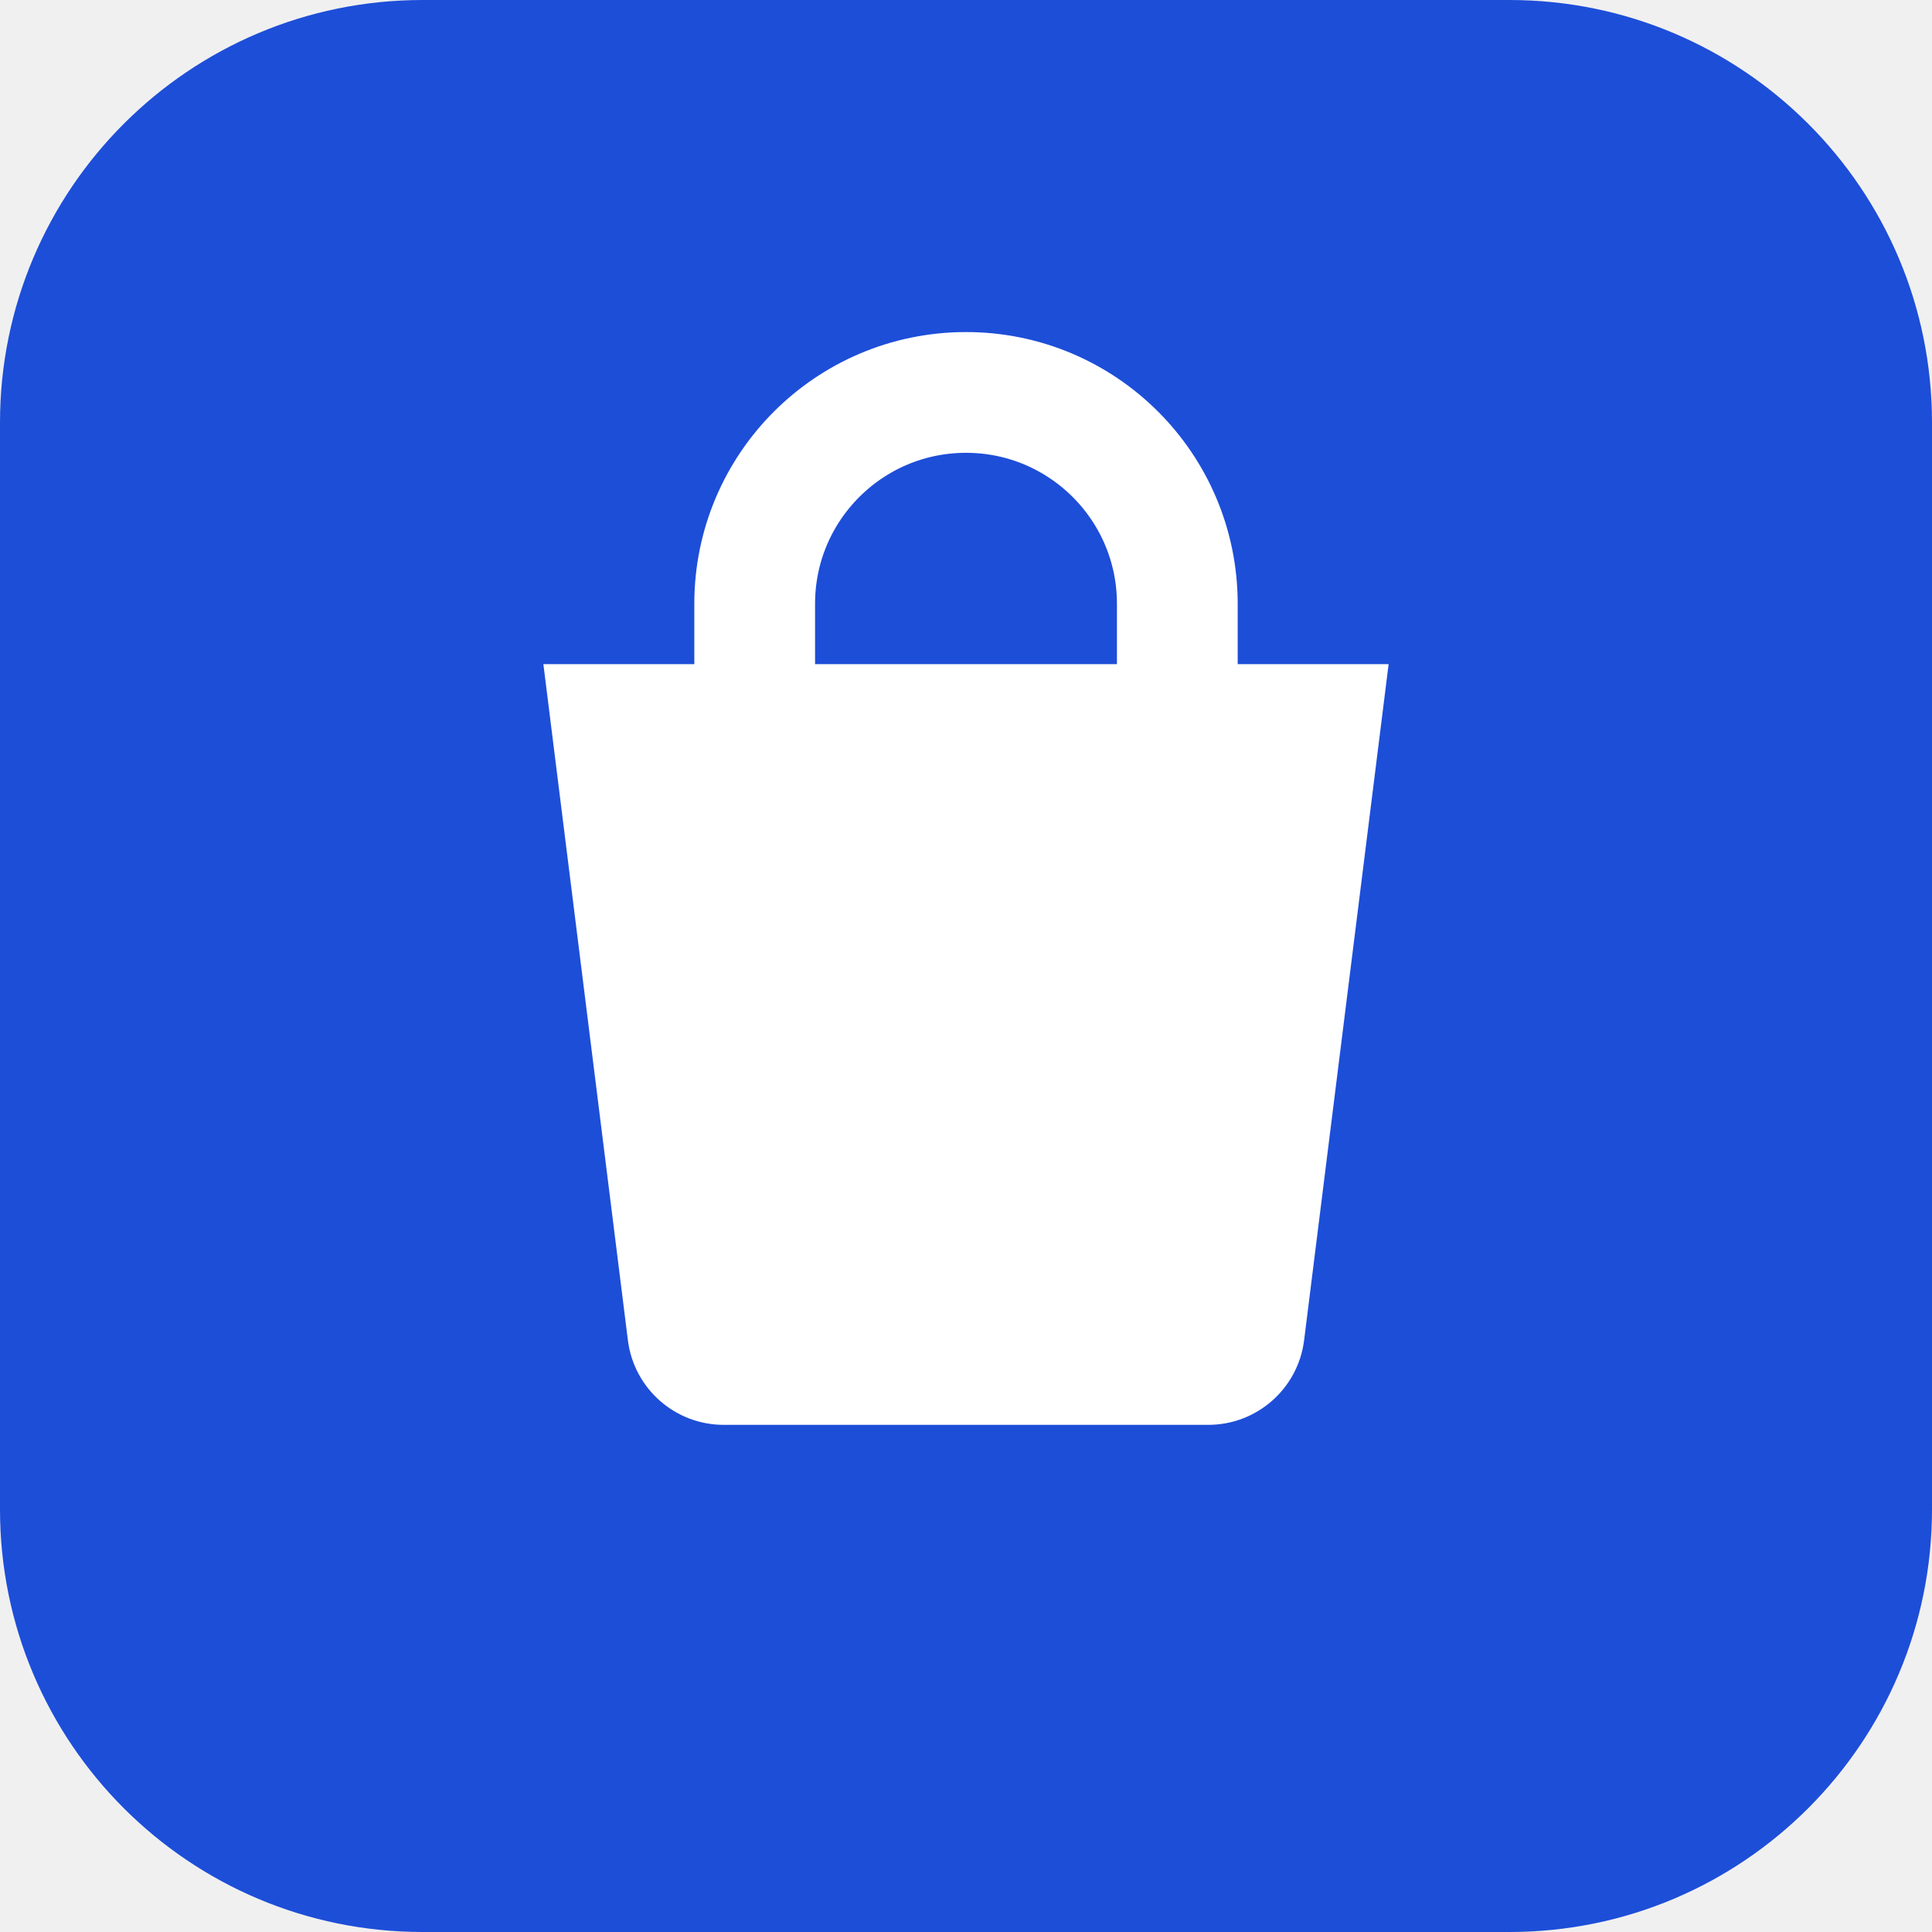
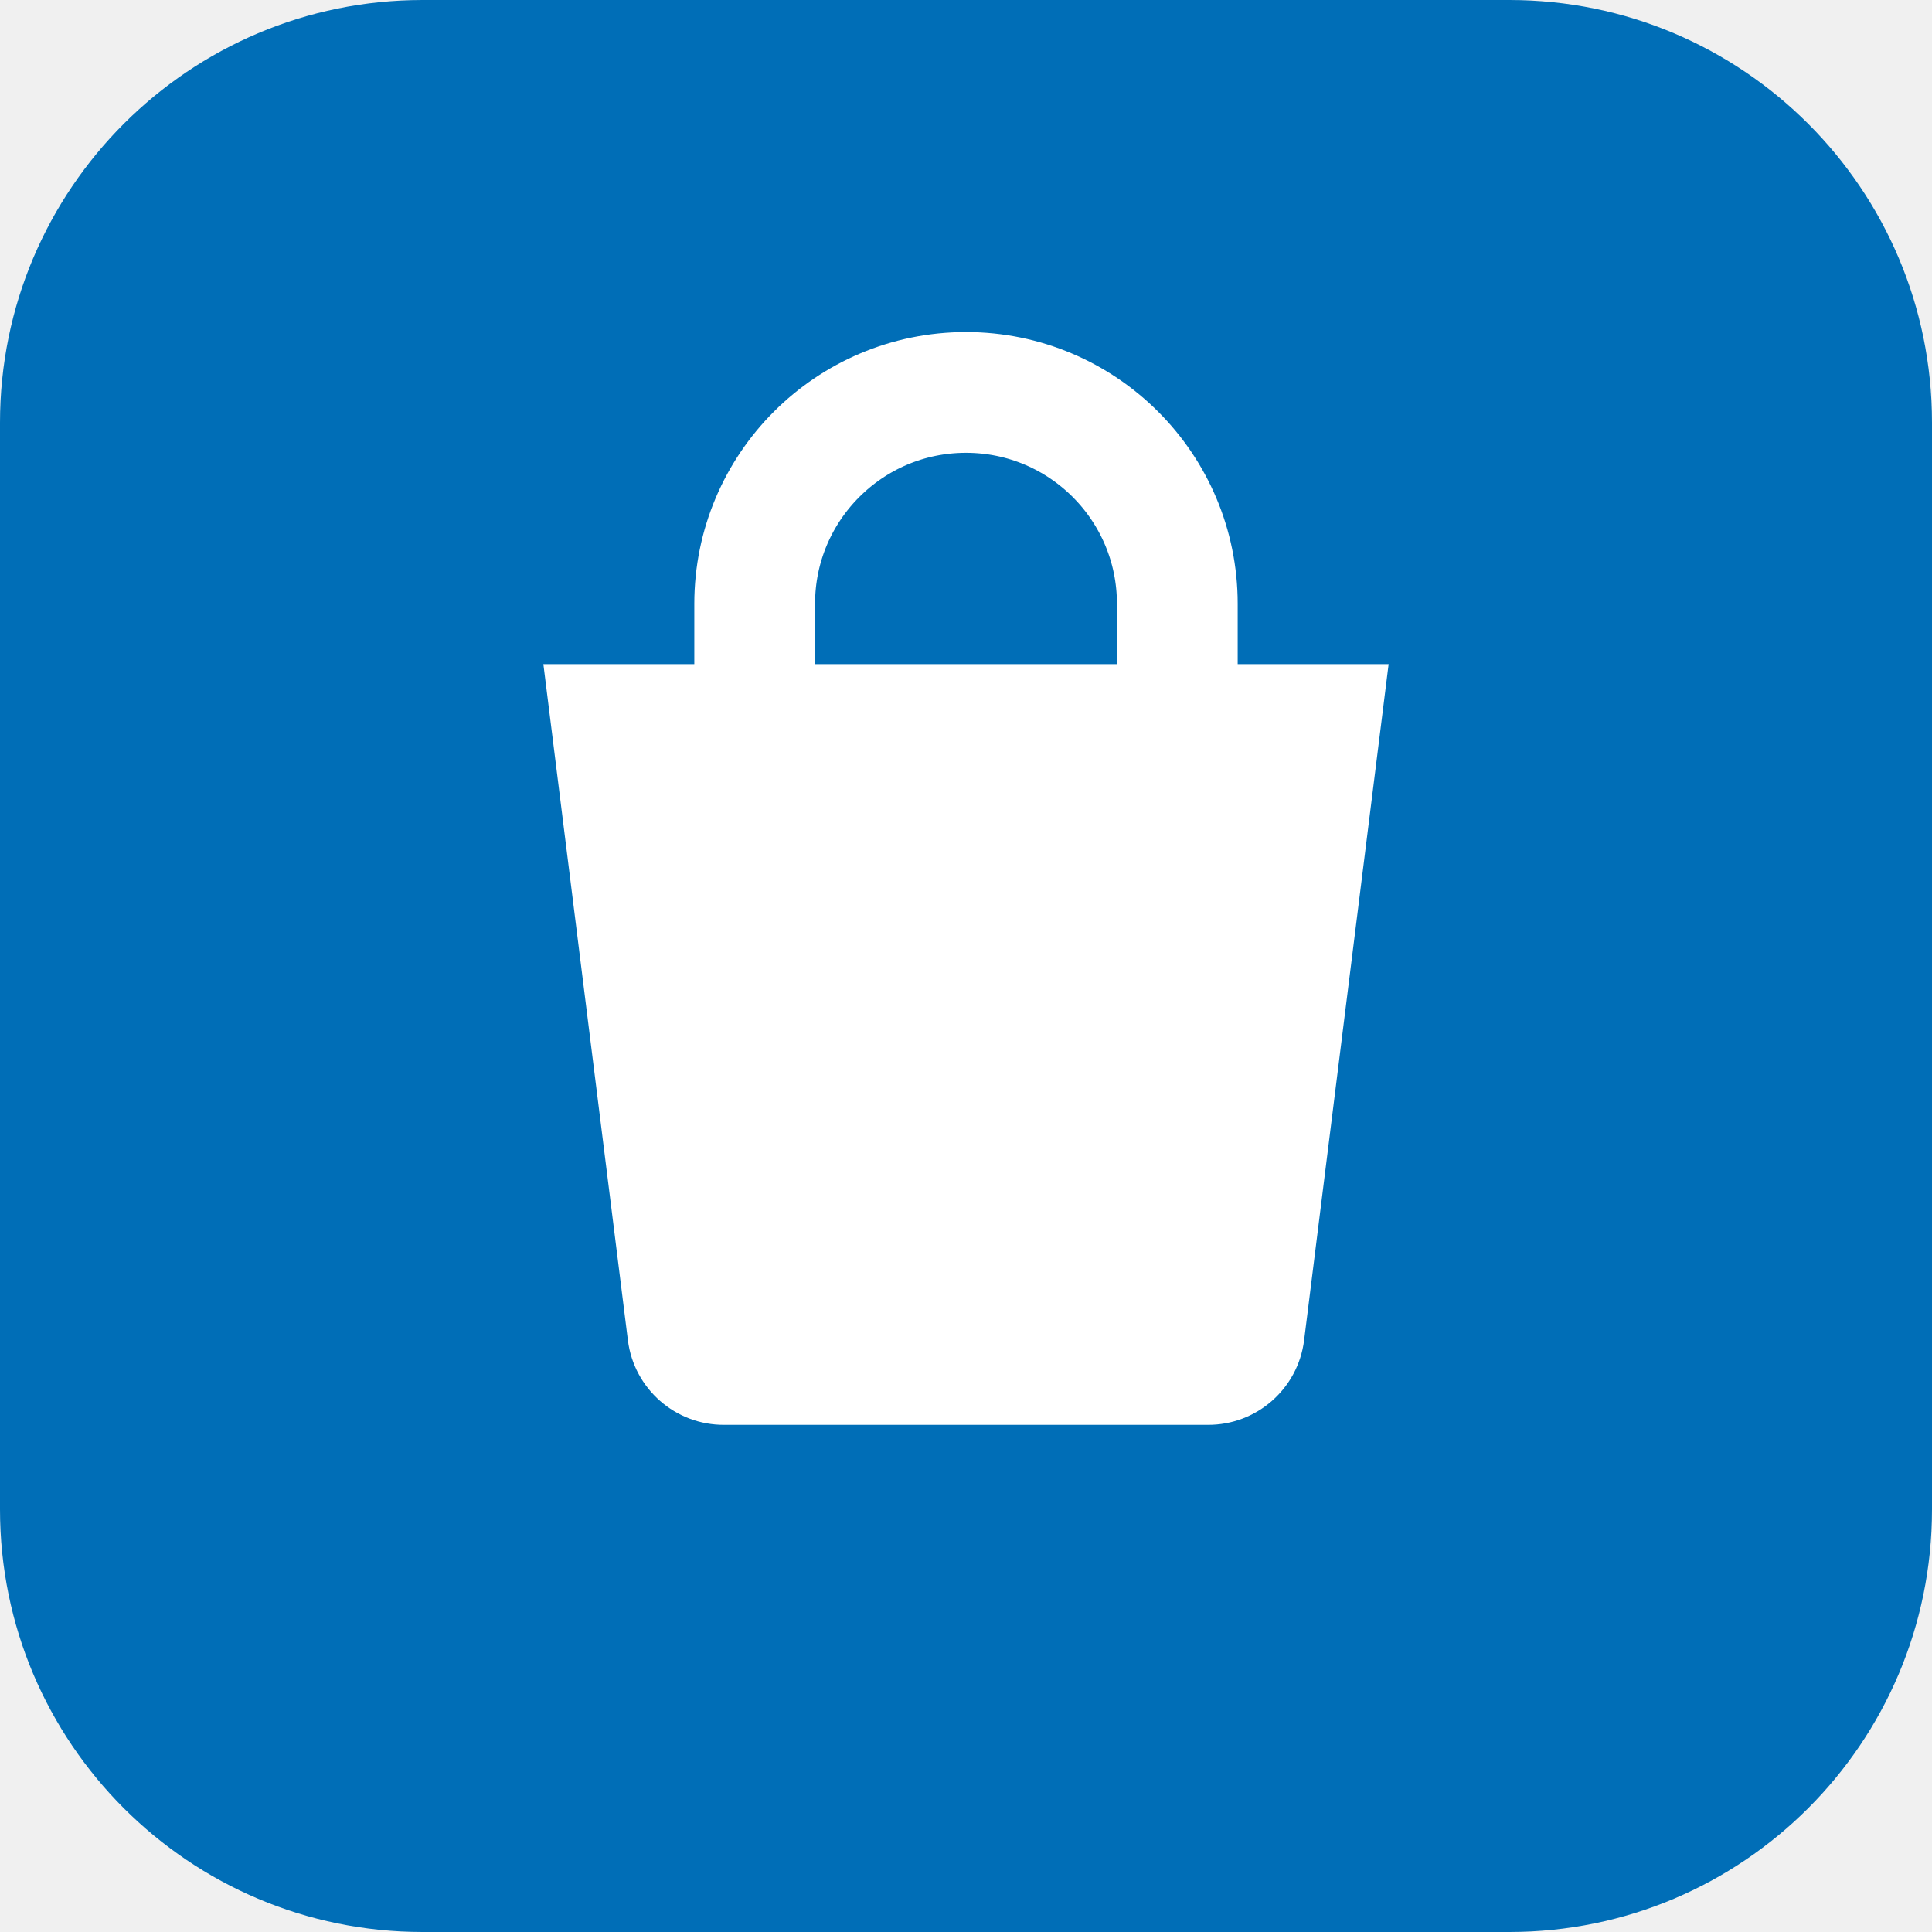
<svg xmlns="http://www.w3.org/2000/svg" viewBox="0 0 32 32" width="32" height="32">
-   <rect width="32" height="32" rx="7" fill="#1d4ed8" />
+   <rect width="32" height="32" rx="7" fill="#006eb7" />
  <path d="M9 11h14l-1.4 11.2a1.6 1.6 0 0 1-1.6 1.4H12a1.6 1.6 0 0 1-1.6-1.4L9 11Z" fill="#ffffff" />
  <path d="M12.5 12.5V10a3.5 3.5 0 1 1 7 0v2.5" fill="none" stroke="#ffffff" stroke-width="2" stroke-linecap="round" />
</svg>
